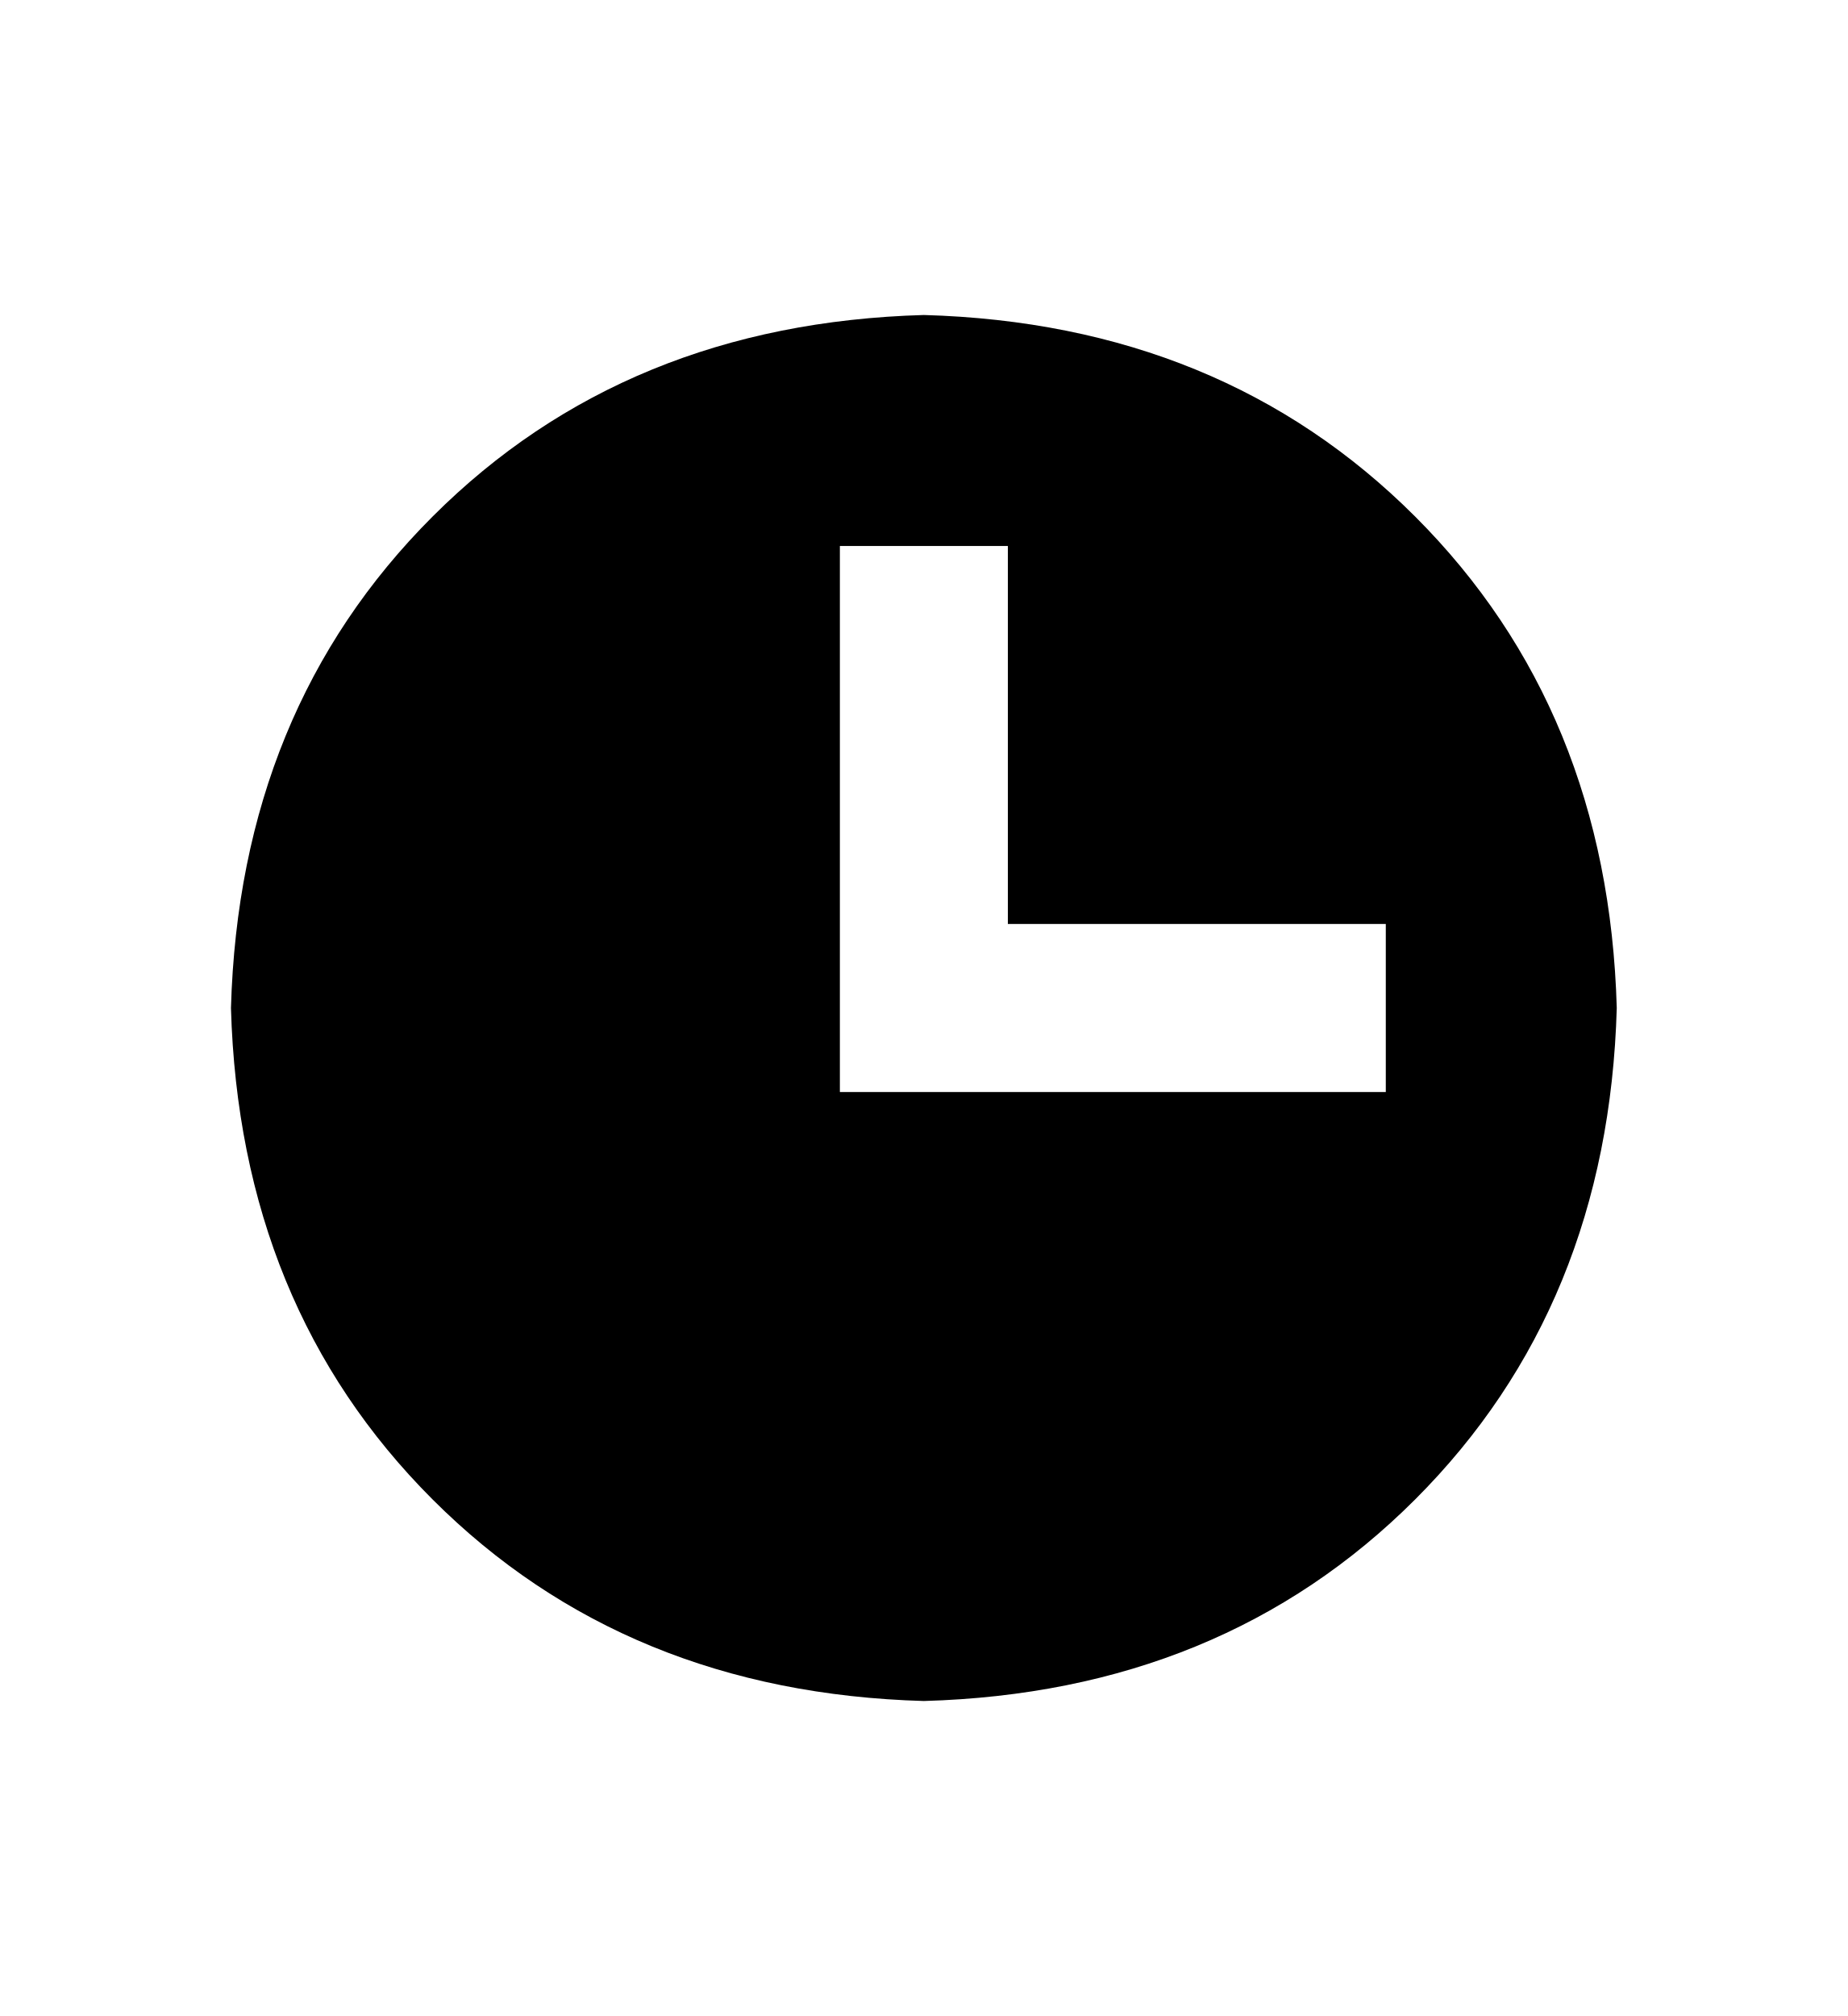
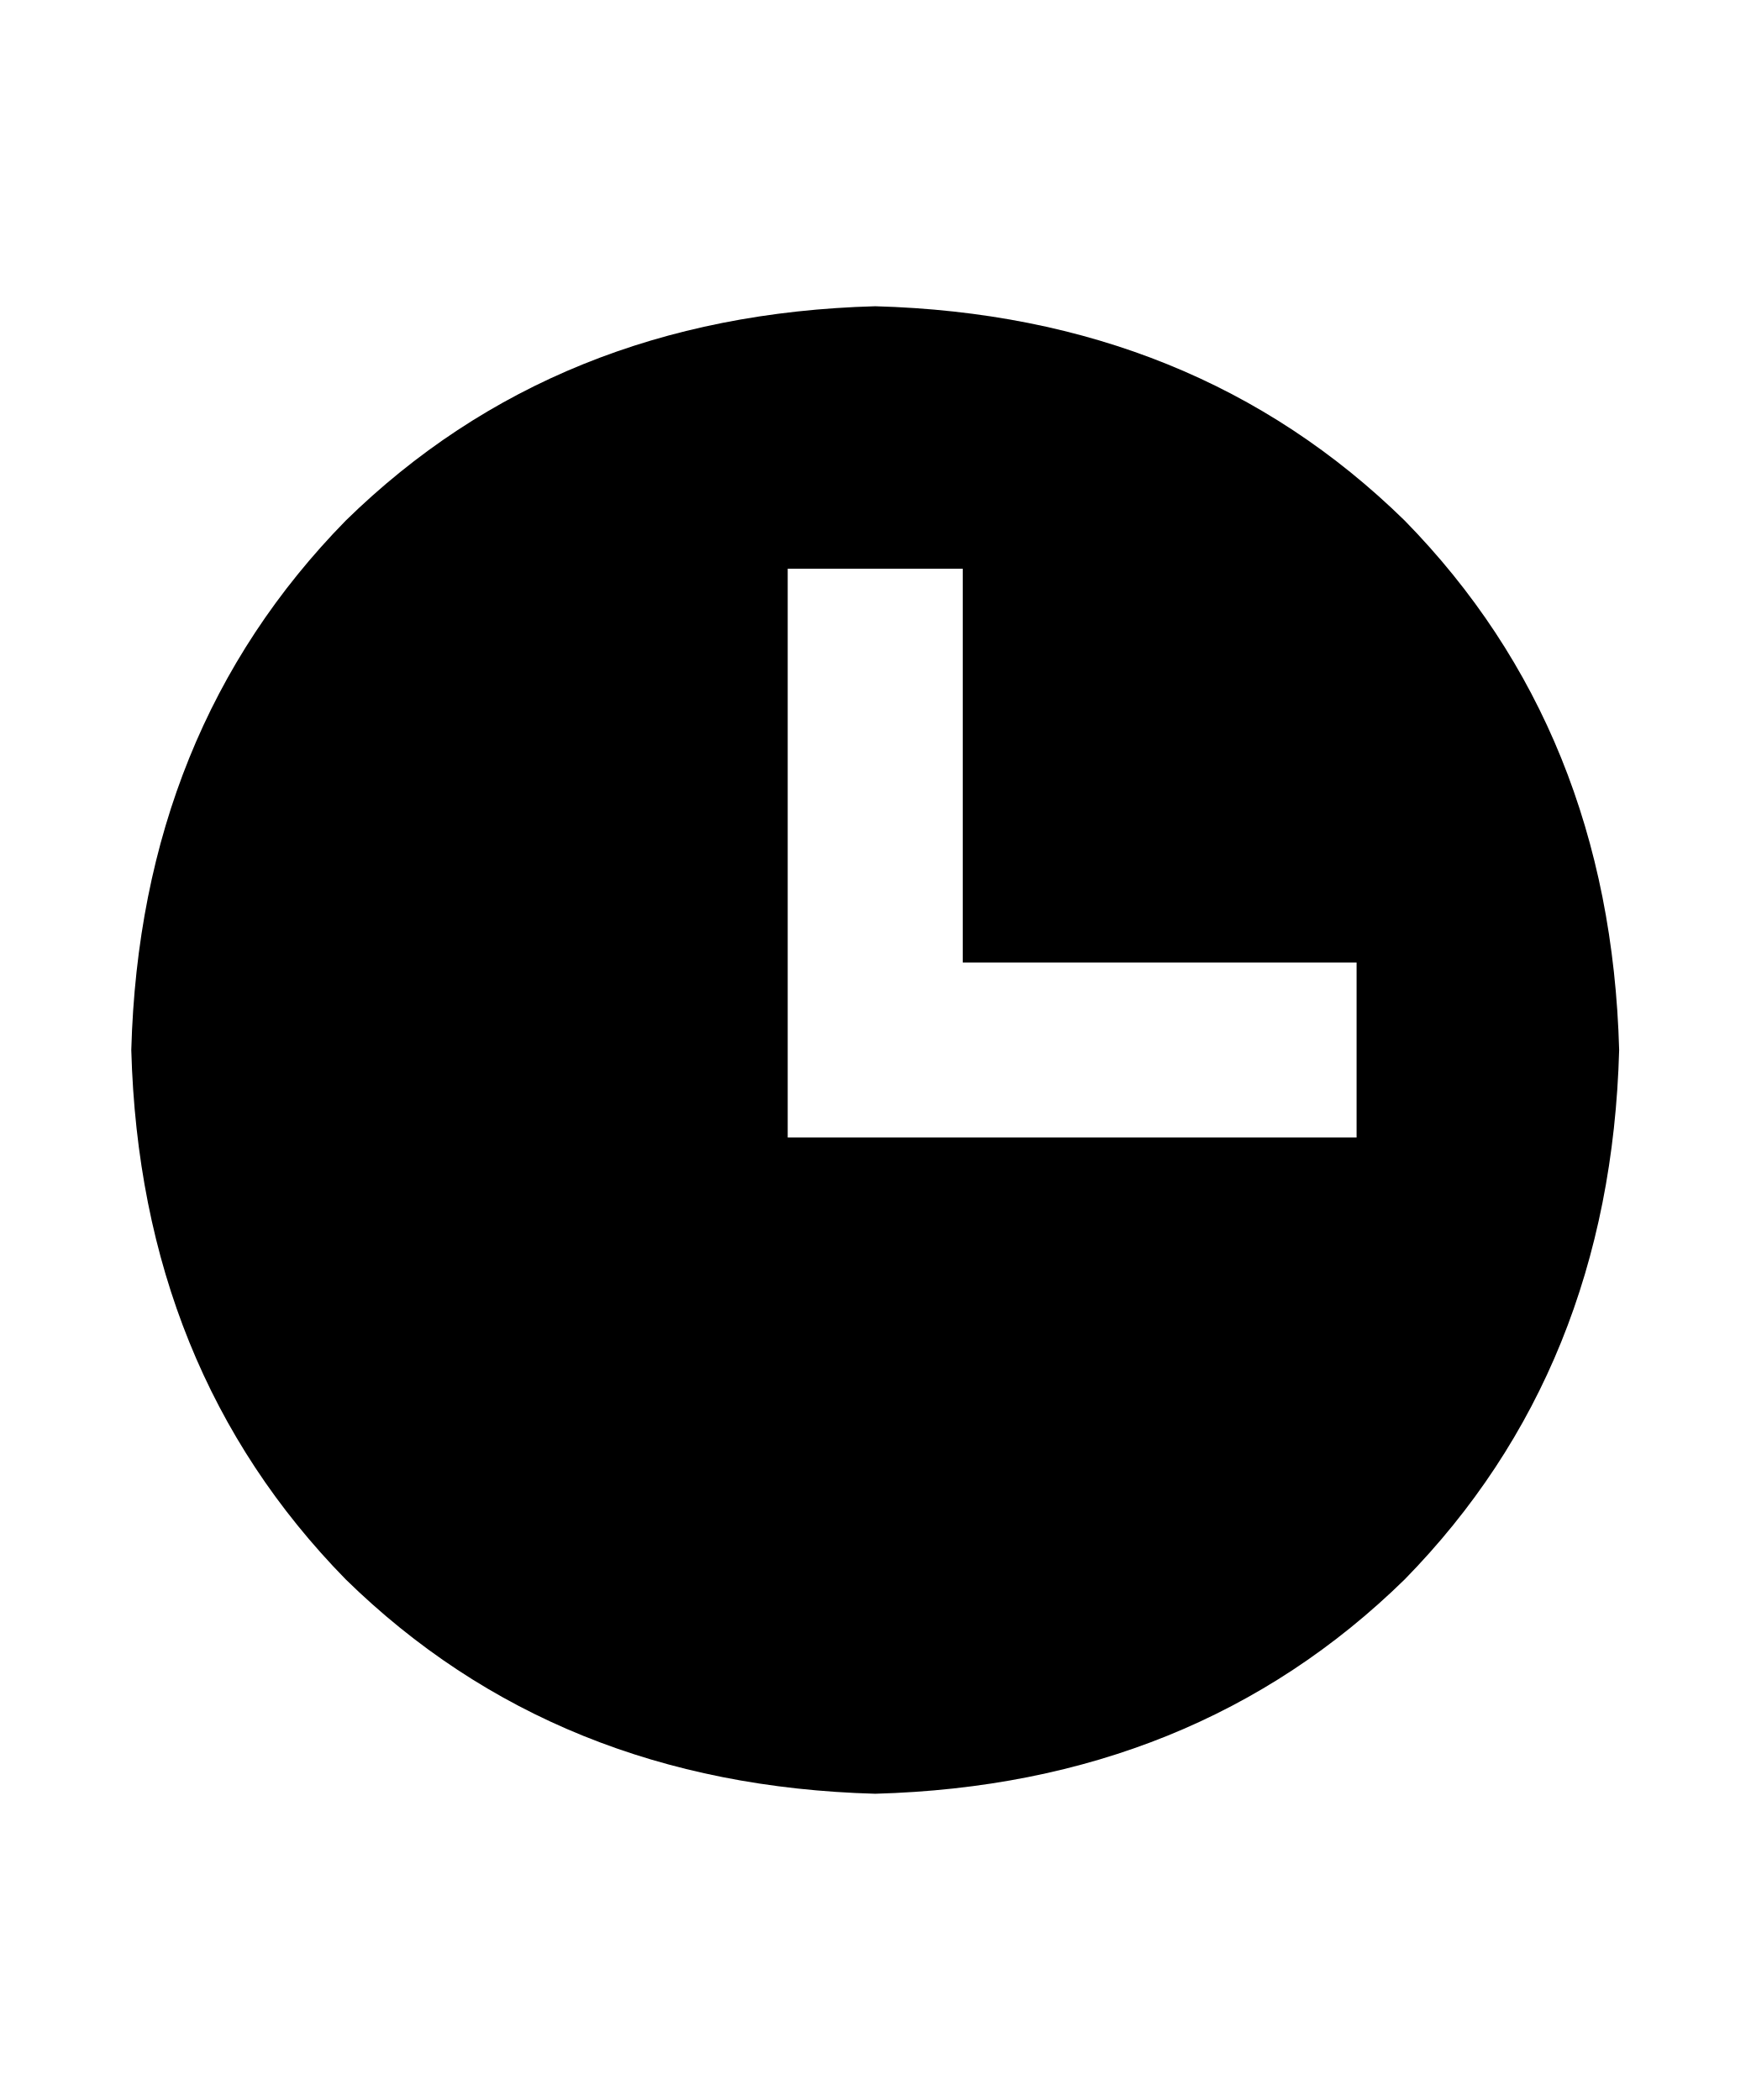
- <svg xmlns="http://www.w3.org/2000/svg" width="440" height="480" viewBox="0 0 440 480">
-   <path d="M220 405q71-2 117-48 46-46 48-117-2-71-48-117-46-46-117-48-71 2-117 48-46 46-48 117 2 71 48 117 46 46 117 48l0 0z m-20-145l0-130 40 0 0 90 90 0 0 40-130 0z" />
+ <svg xmlns="http://www.w3.org/2000/svg" width="400" height="480" viewBox="0 0 400 480">
+   <path d="M200 410q73-2 121-49 47-48 49-121-2-73-49-121-48-47-121-49-73 2-121 49-47 48-49 121 2 73 49 121 48 47 121 49l0 0z m-20-150l0-130 40 0 0 90 90 0 0 40-130 0z" />
</svg>
